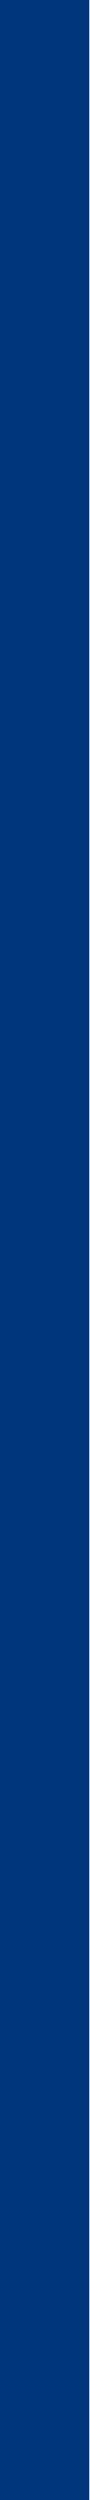
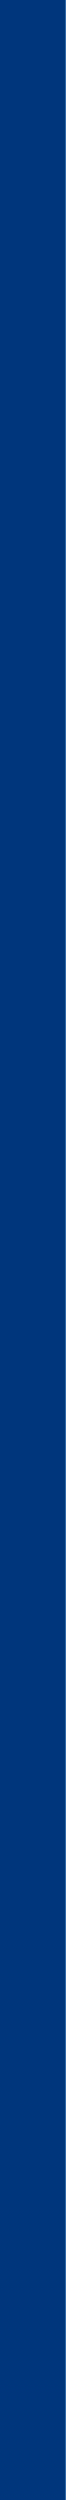
- <svg xmlns="http://www.w3.org/2000/svg" preserveAspectRatio="none" overflow="visible" style="display: block;" width="1" height="28" viewBox="0 0 1 28" fill="none">
-   <path id="Vector" d="M1 0H0V28H1V0Z" fill="#00367C" />
+ <svg xmlns="http://www.w3.org/2000/svg" preserveAspectRatio="none" overflow="visible" style="display: block;" width="0.793" height="30.154" viewBox="0 0 0.793 30.154" fill="none">
+   <path id="Vector" d="M0.793 0H0V30.154H0.793V0Z" fill="#00367C" />
</svg>
